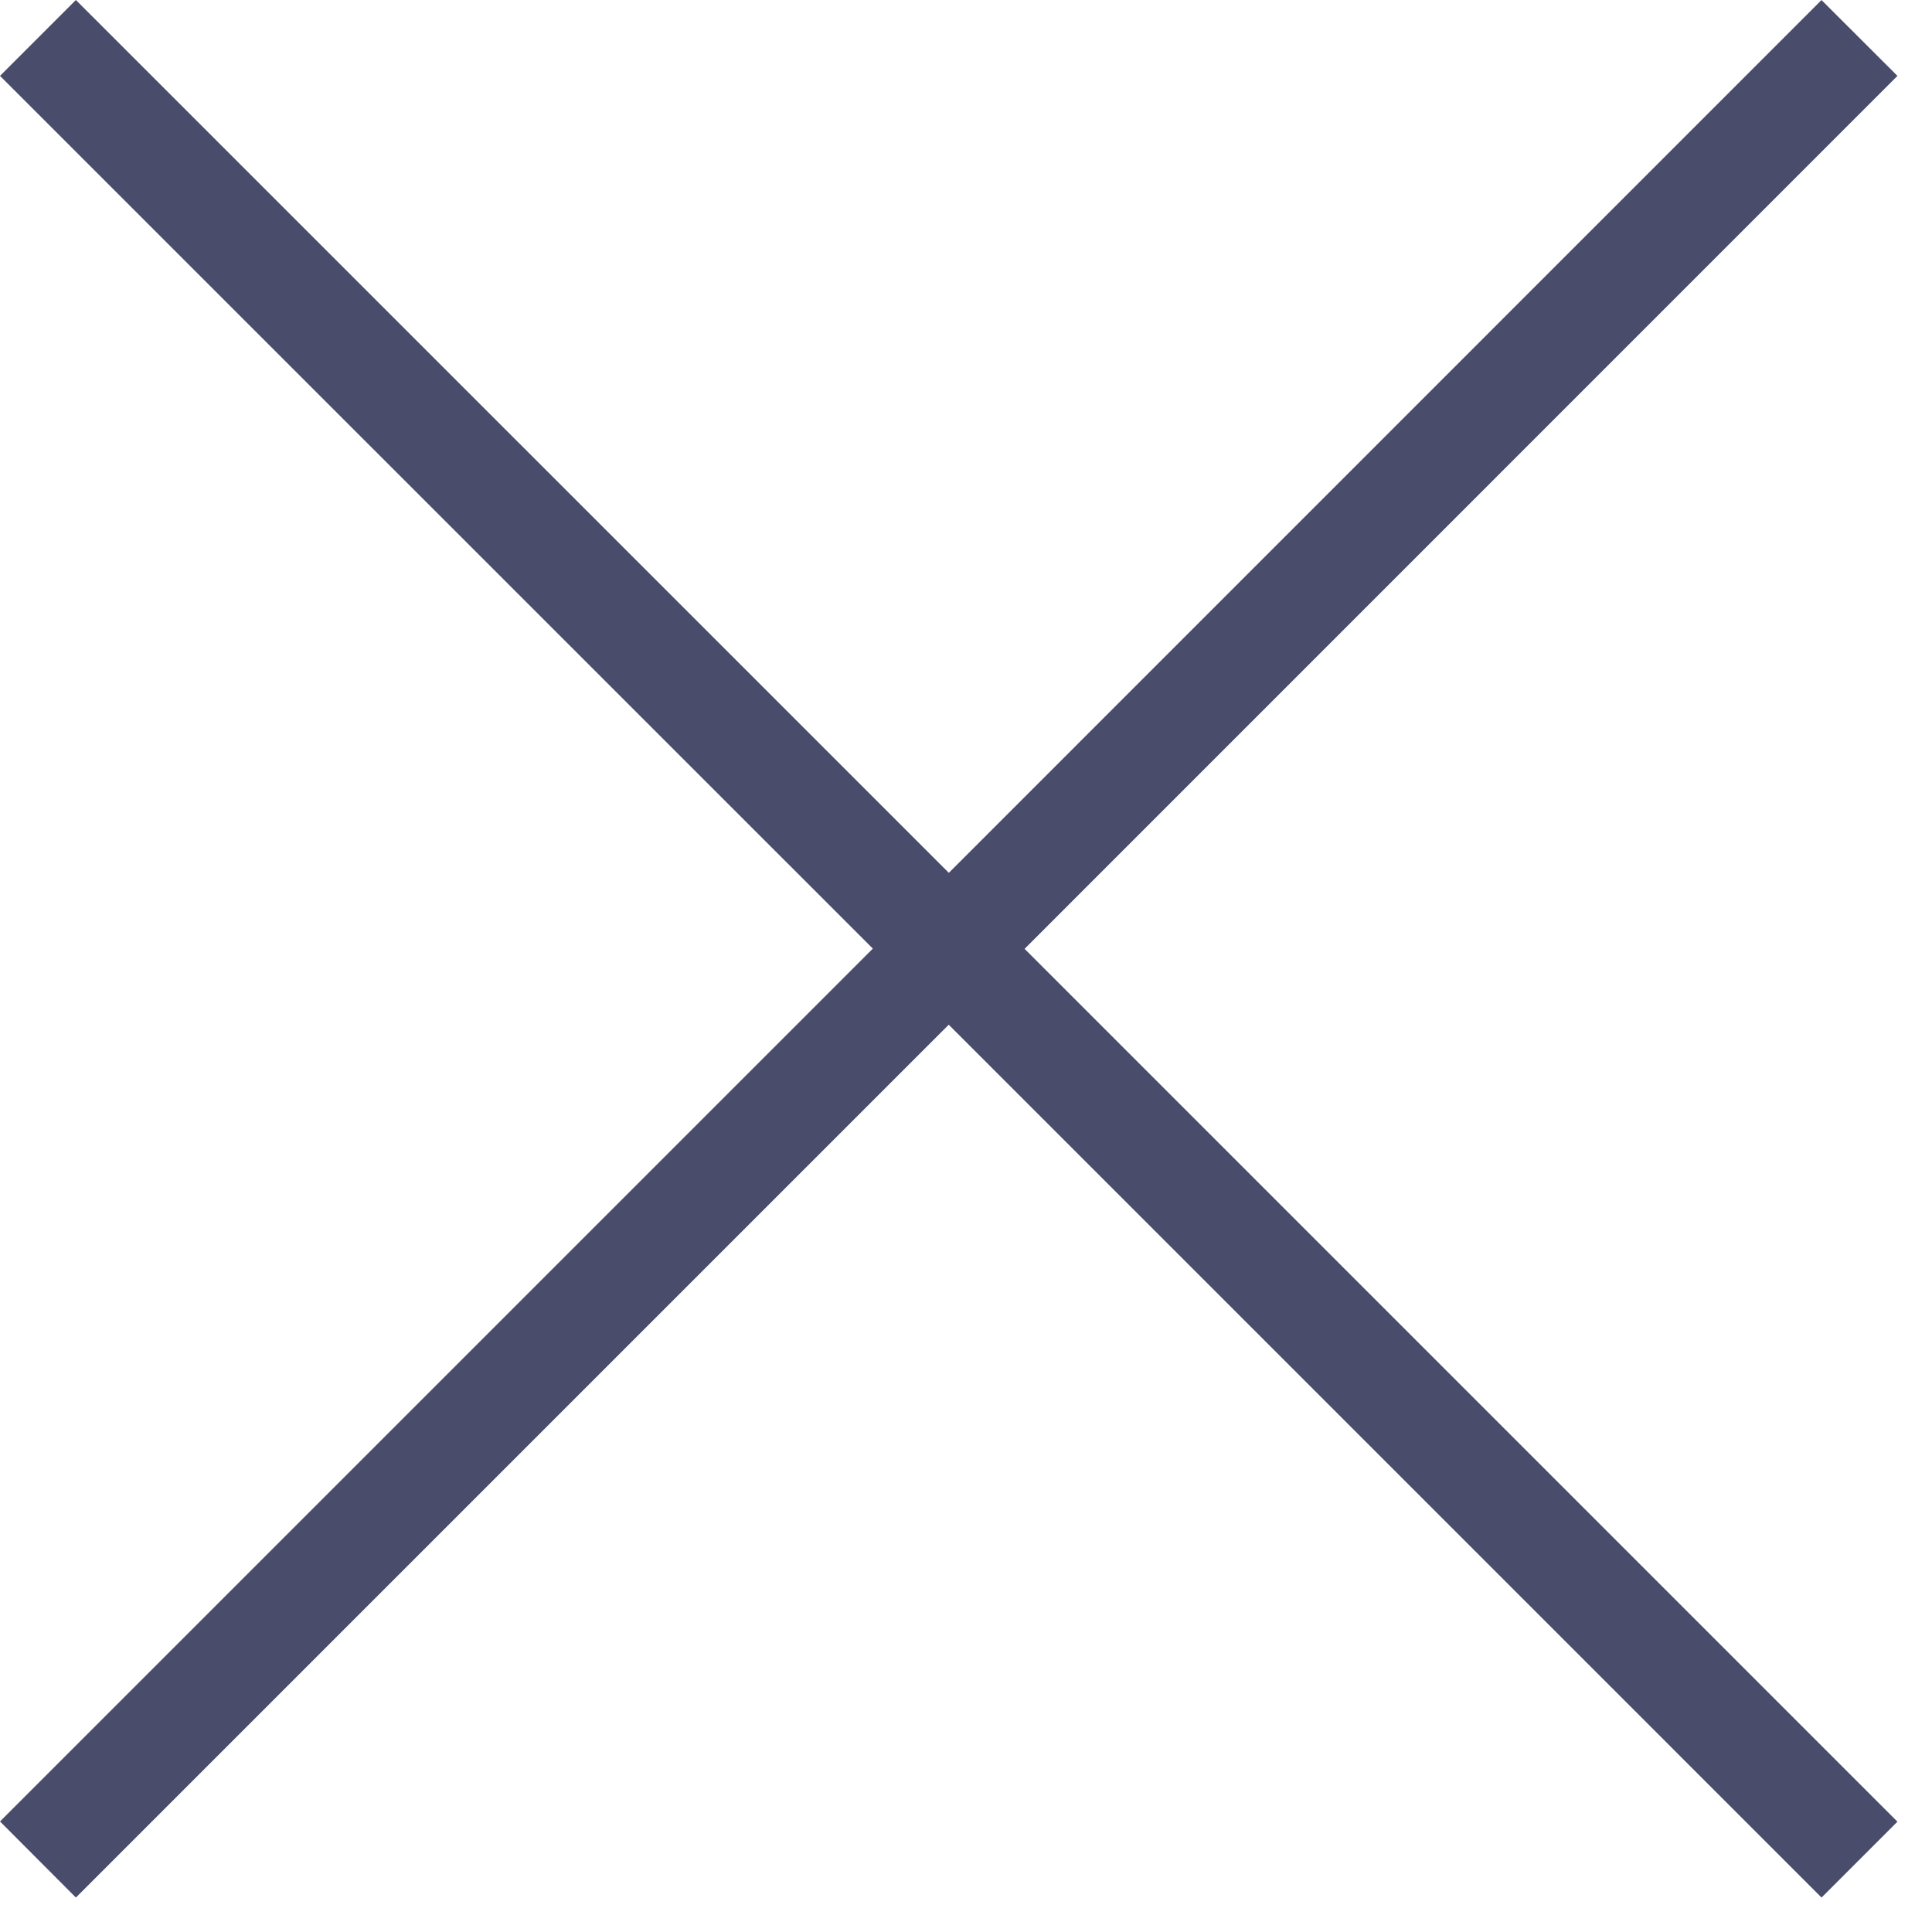
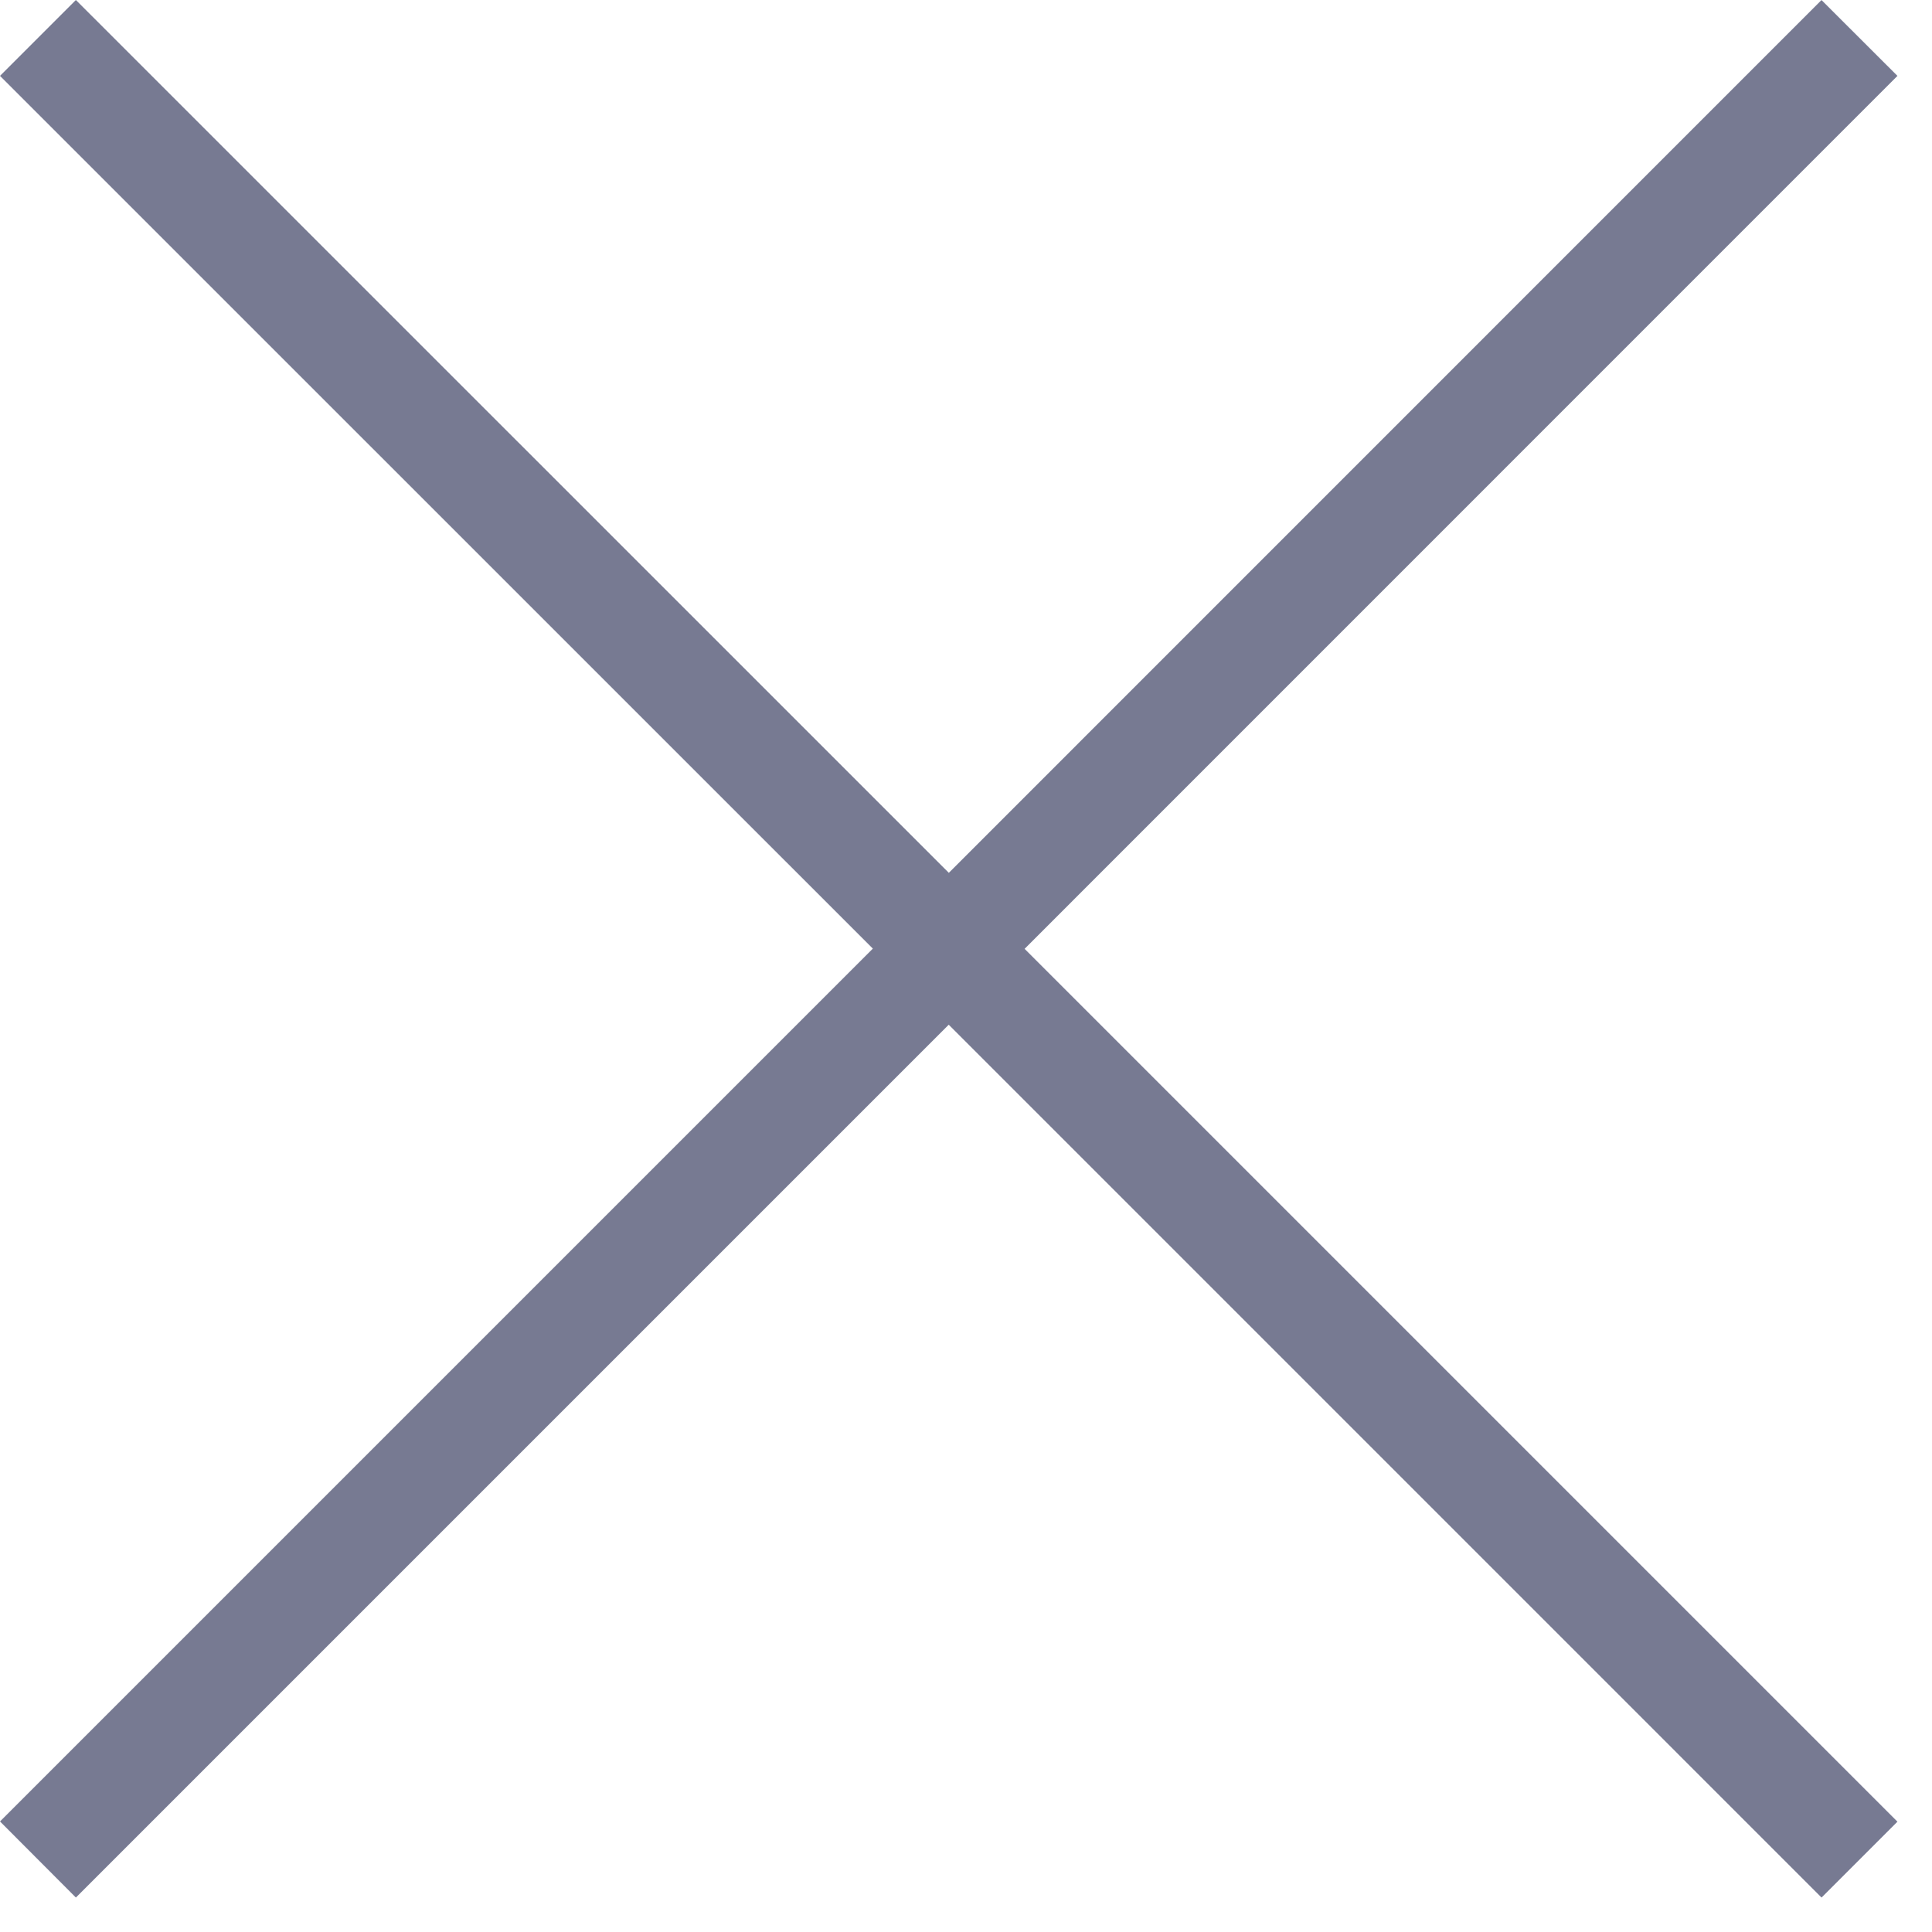
<svg xmlns="http://www.w3.org/2000/svg" width="18" height="18">
-   <path fill="#494C6B" fill-rule="evenodd" d="M16.97 0l.708.707L9.546 8.84l8.132 8.132-.707.707-8.132-8.132-8.132 8.132L0 16.97l8.132-8.132L0 .707.707 0 8.84 8.132 16.971 0z" />
+   <path fill="hsl(234deg, 11%, 52%)" fill-rule="evenodd" d="M16.97 0l.708.707L9.546 8.84l8.132 8.132-.707.707-8.132-8.132-8.132 8.132L0 16.97l8.132-8.132L0 .707.707 0 8.84 8.132 16.971 0z" />
</svg>
